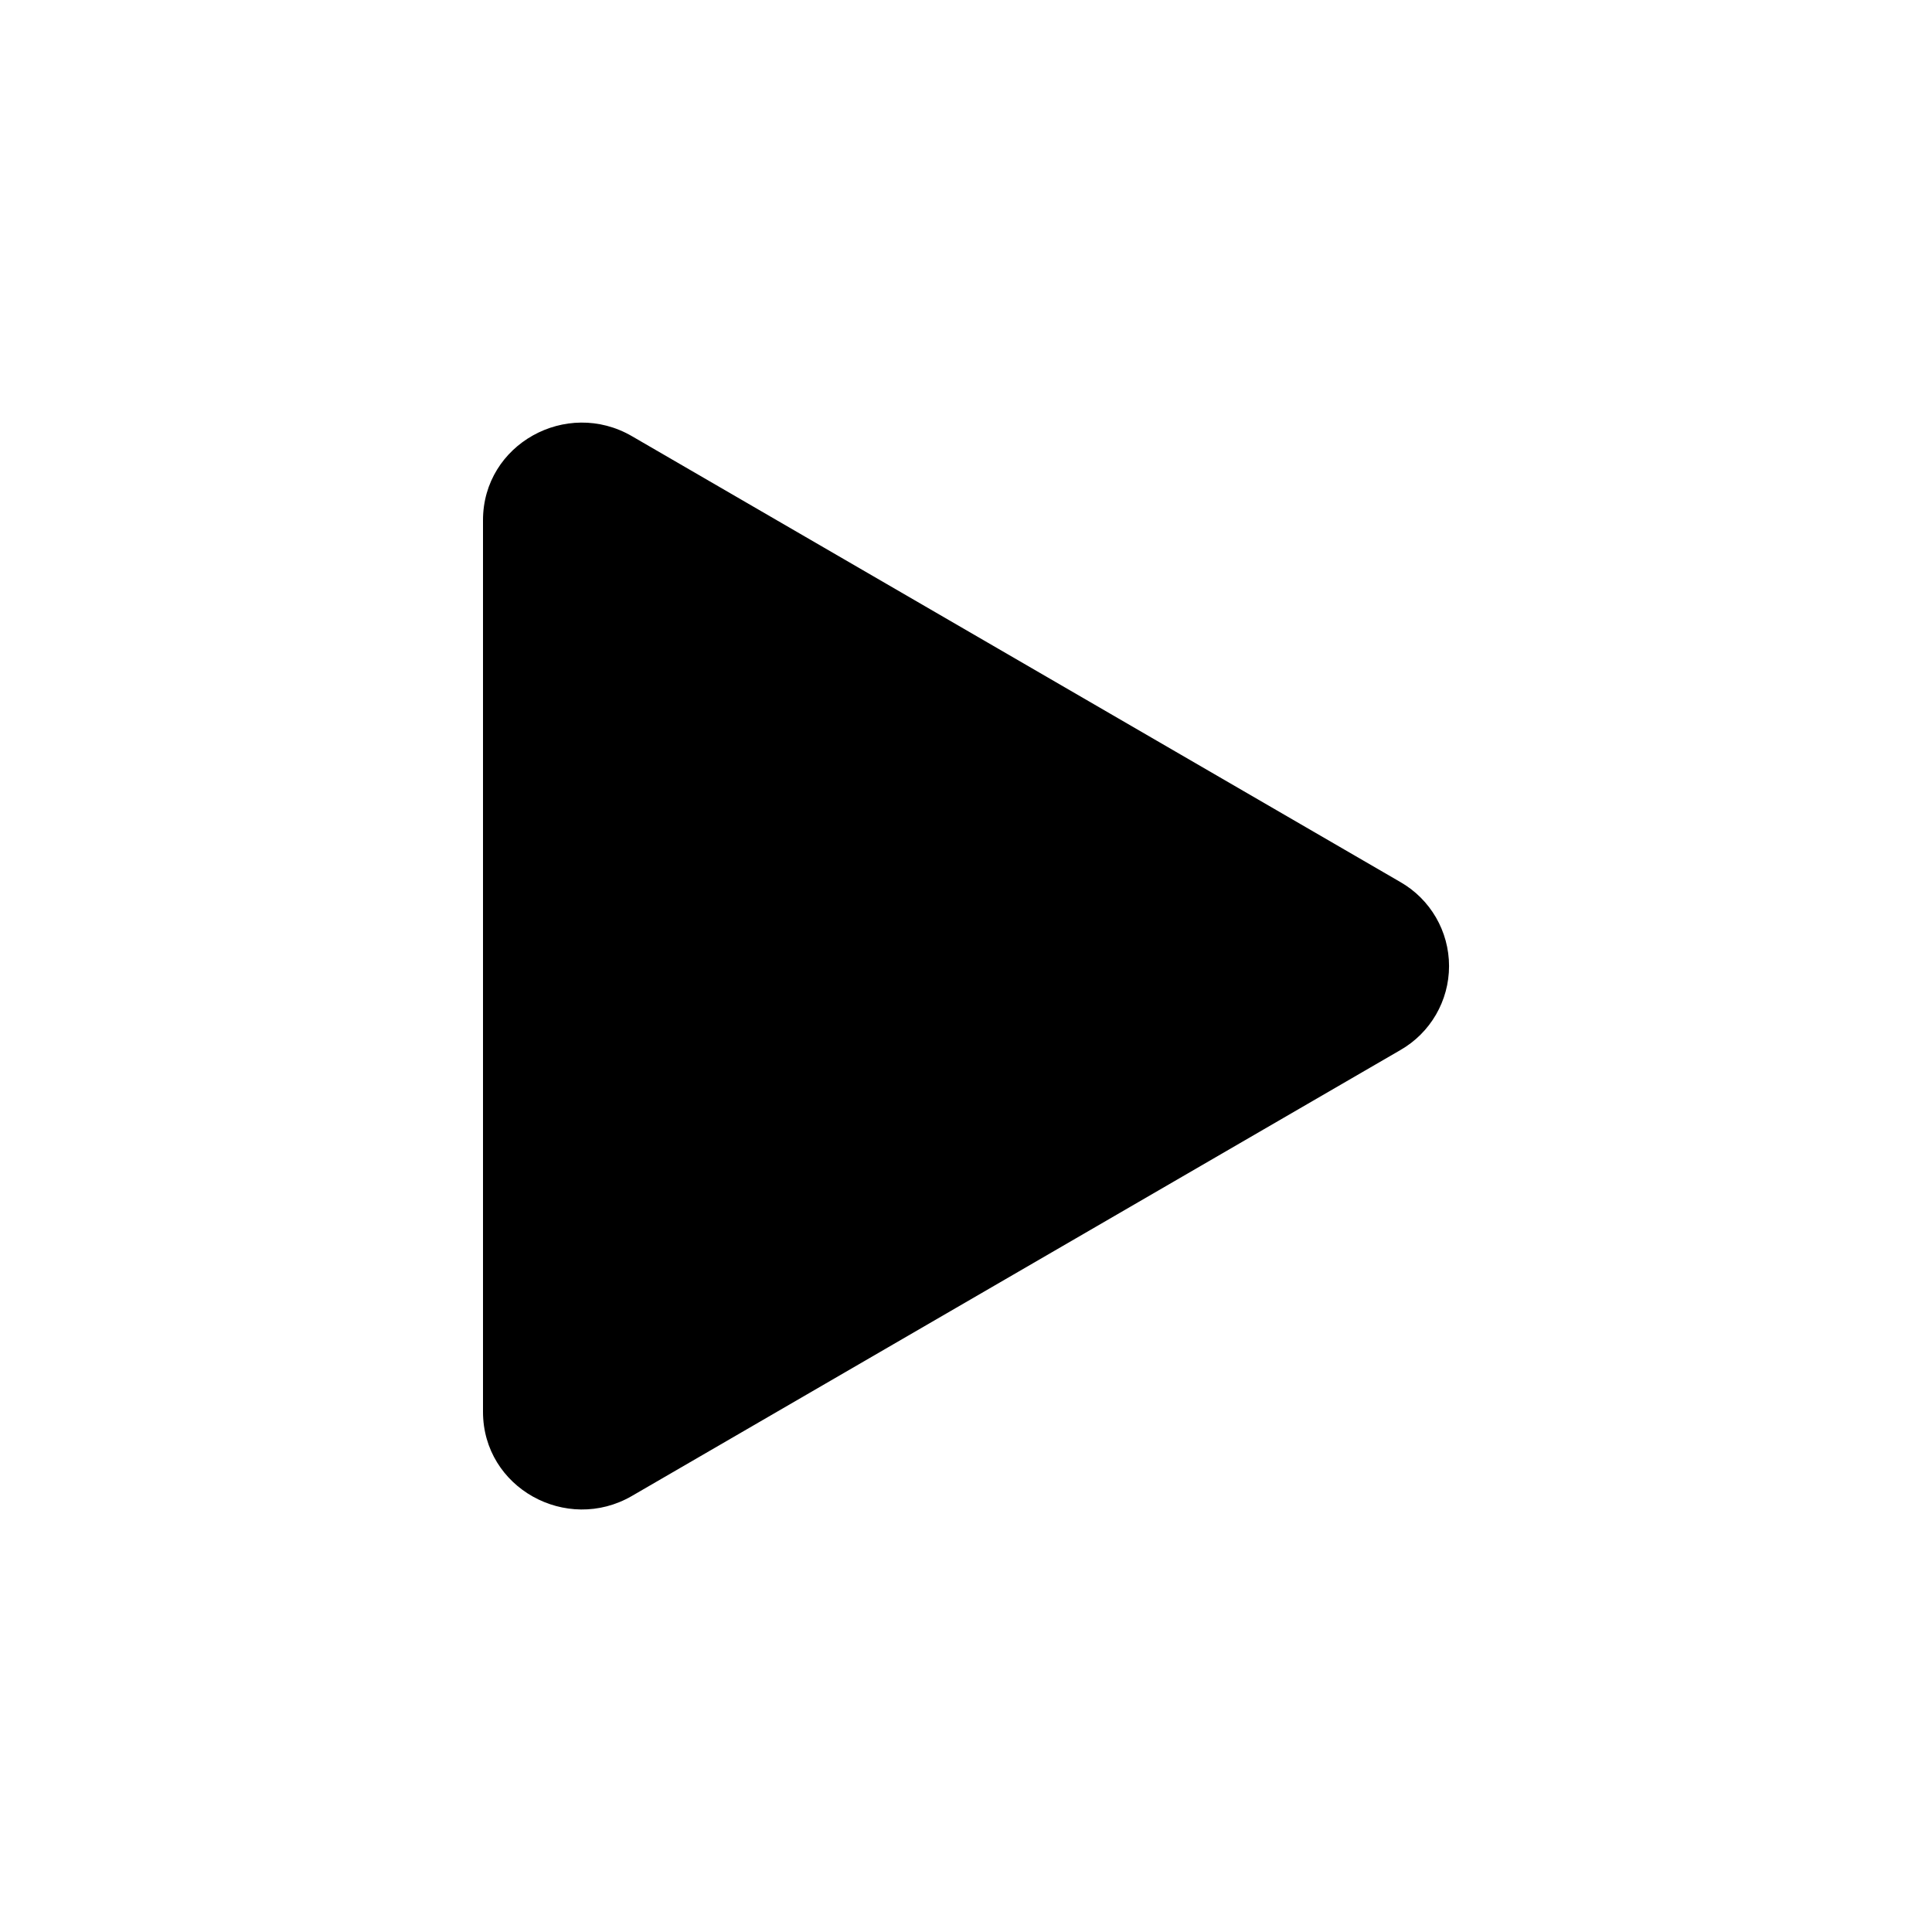
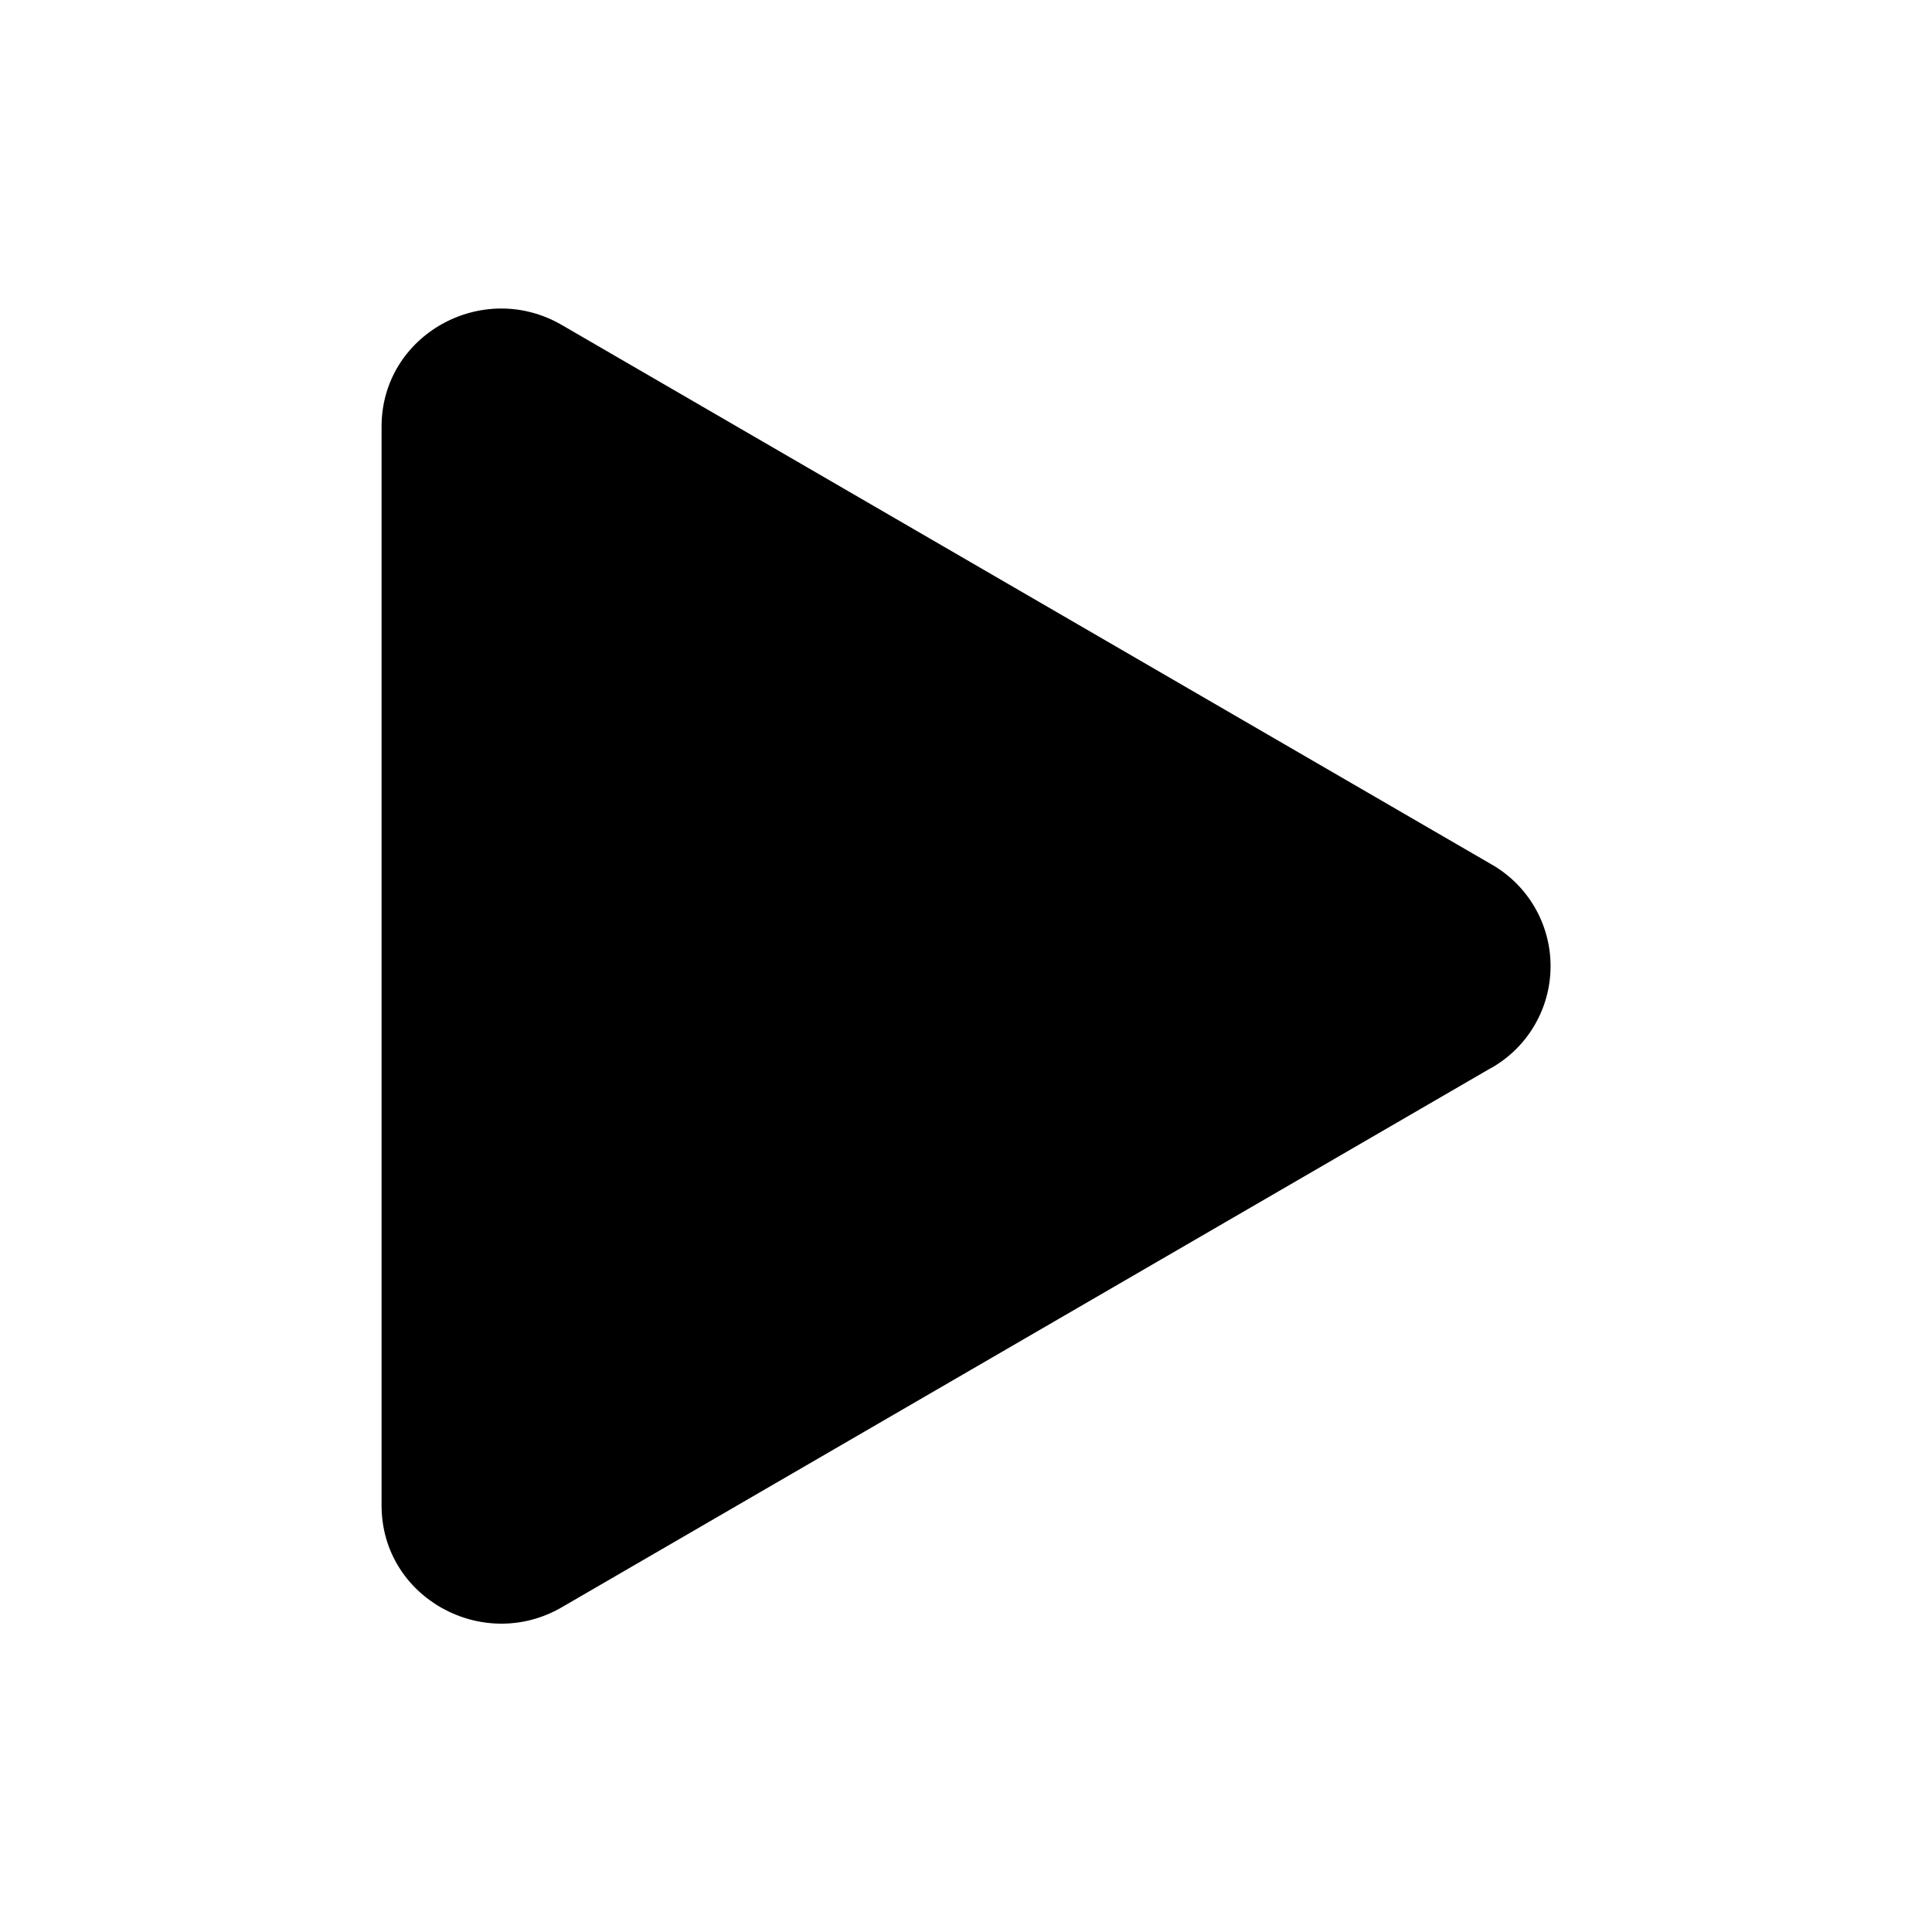
- <svg xmlns="http://www.w3.org/2000/svg" width="1em" height="1em" viewBox="0 0 16 16" class="bi bi-play-fill" fill="currentColor">
-   <path d="M11.596 8.697l-6.363 3.692c-.54.313-1.233-.066-1.233-.697V4.308c0-.63.692-1.01 1.233-.696l6.363 3.692a.802.802 0 0 1 0 1.393z" />
+ <svg xmlns="http://www.w3.org/2000/svg" id="svg835" version="1.1" fill="currentColor" class="bi bi-play-fill" viewBox="0 0 16 16" height="1em" width="1em">
+   <defs id="defs839" />
+   <path style="stroke-width:1.21" id="path833" d="M 12.351,8.843 4.652,13.311 c -0.653,0.379 -1.492,-0.08 -1.492,-0.843 V 3.533 c 0,-0.762 0.837,-1.222 1.492,-0.842 l 7.699,4.467 a 0.97,0.97 0 0 1 0,1.686 z" />
</svg>
